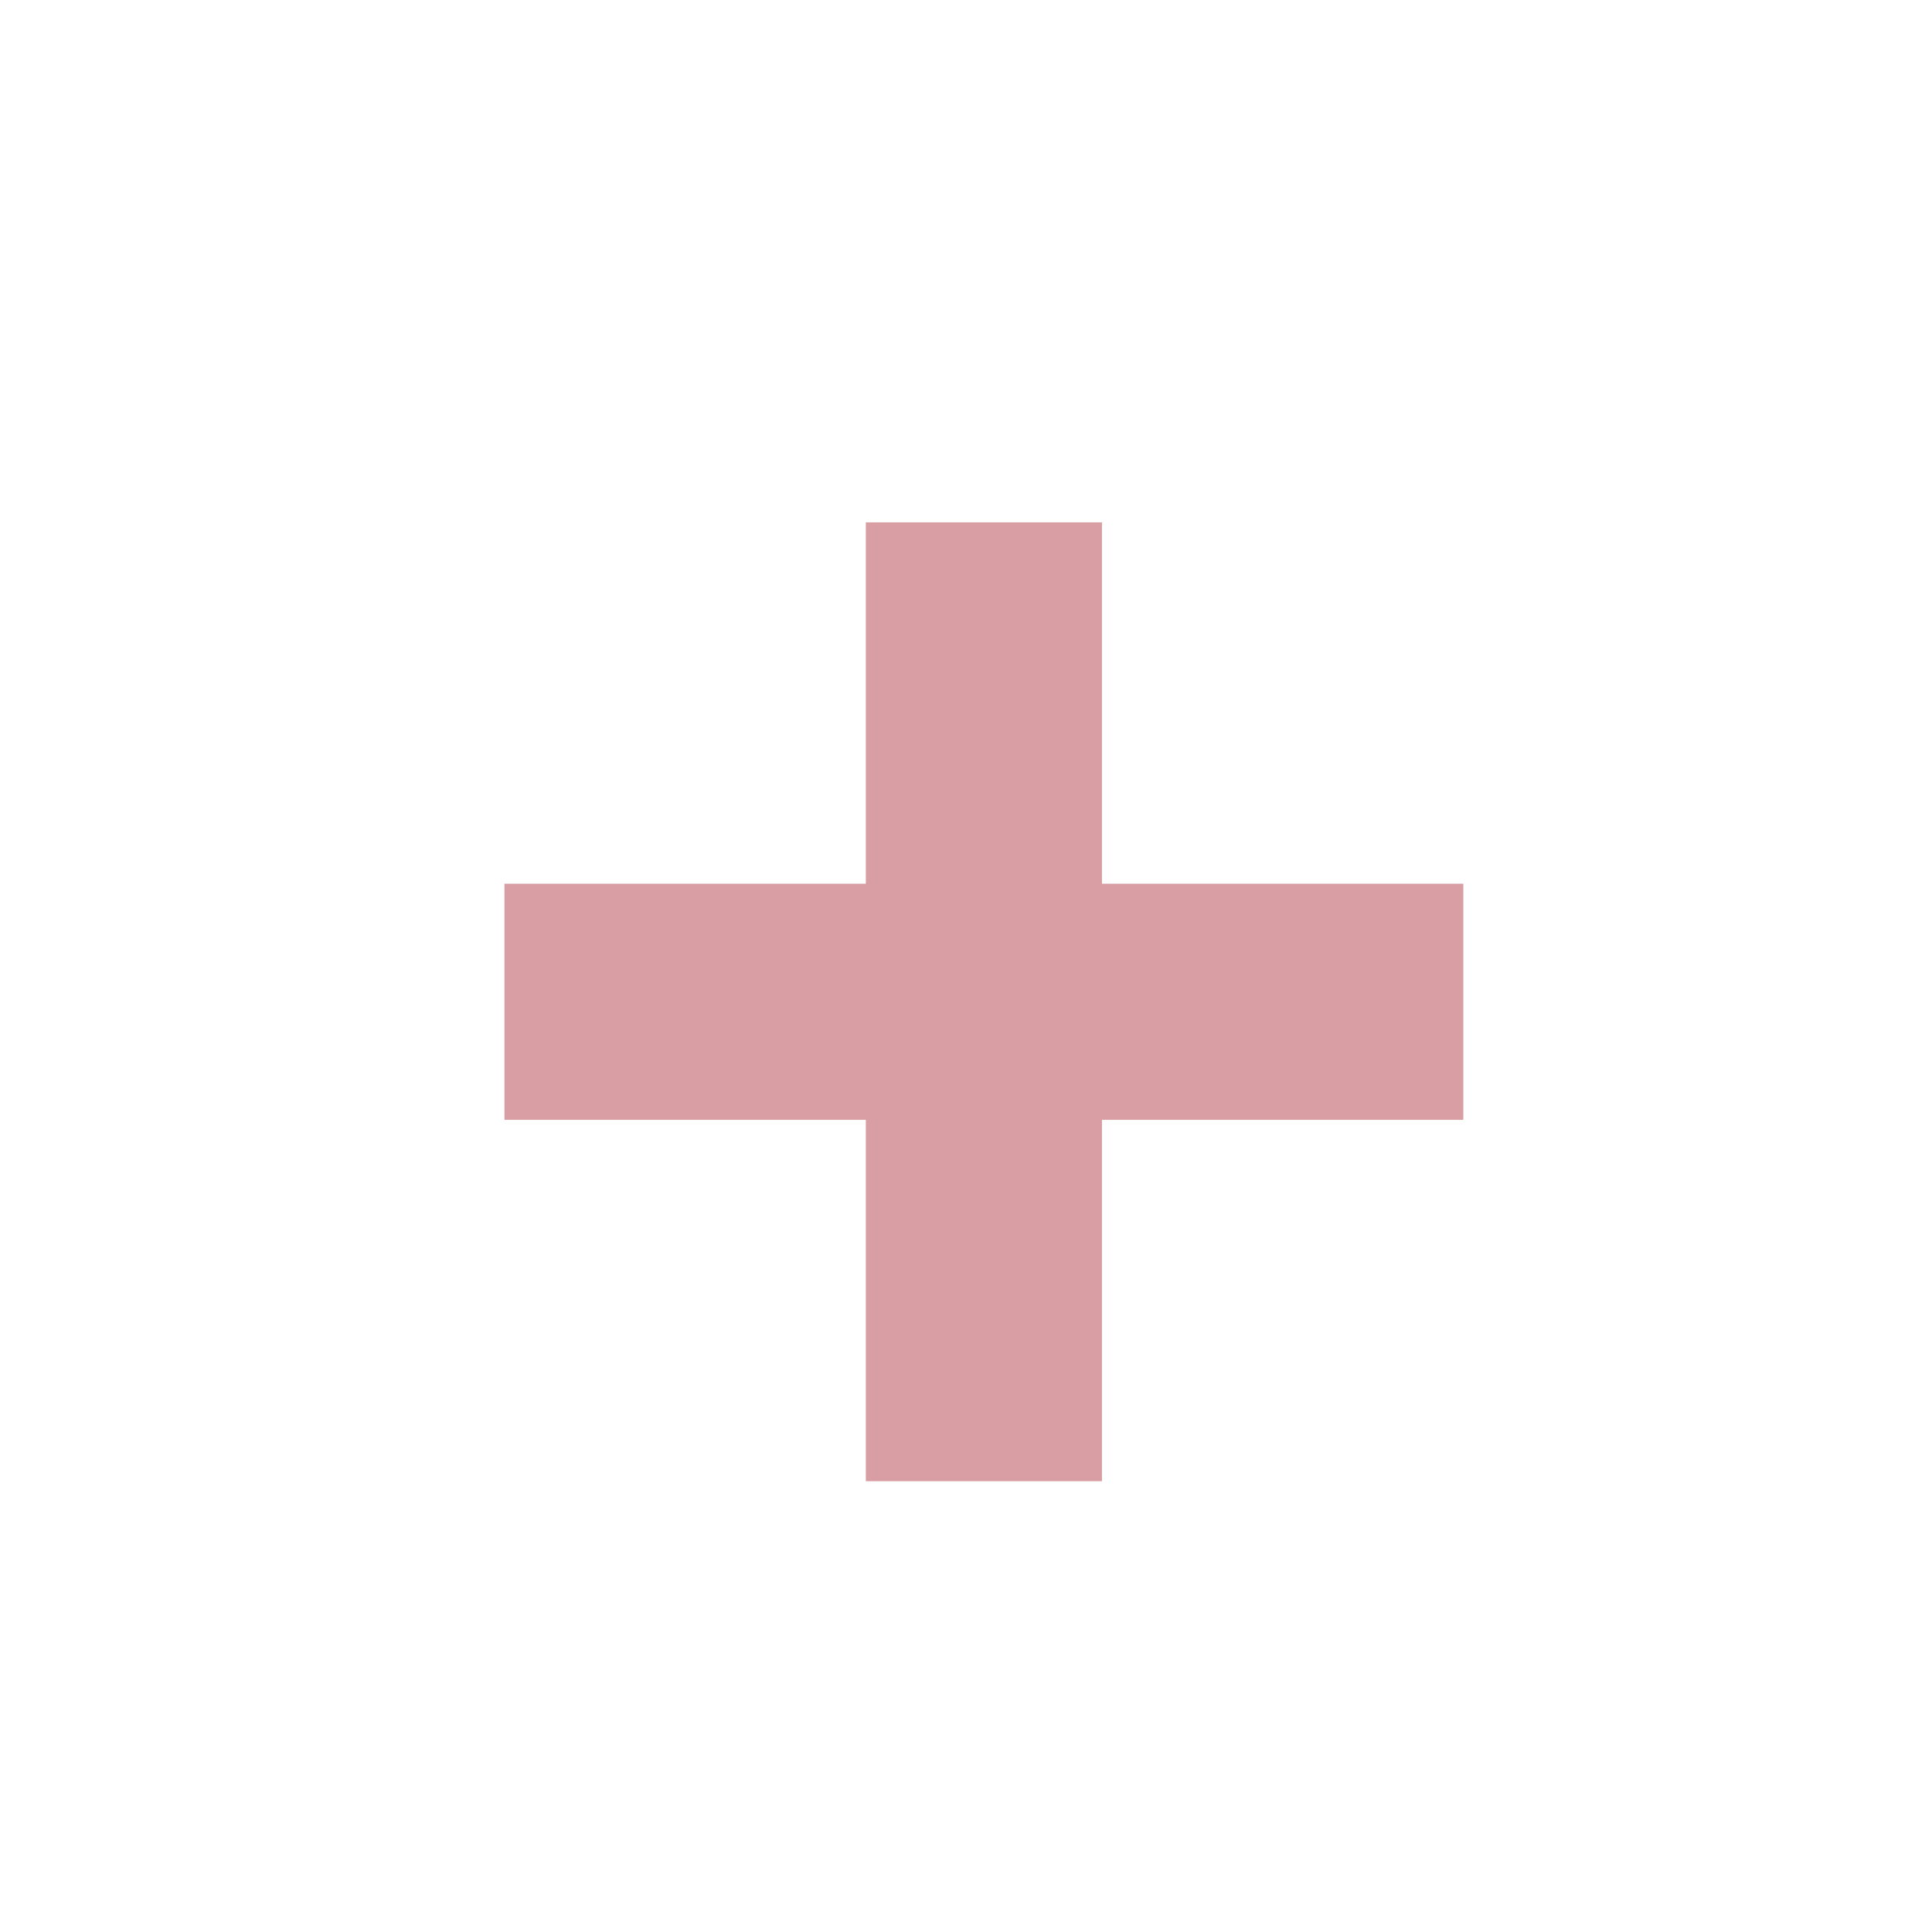
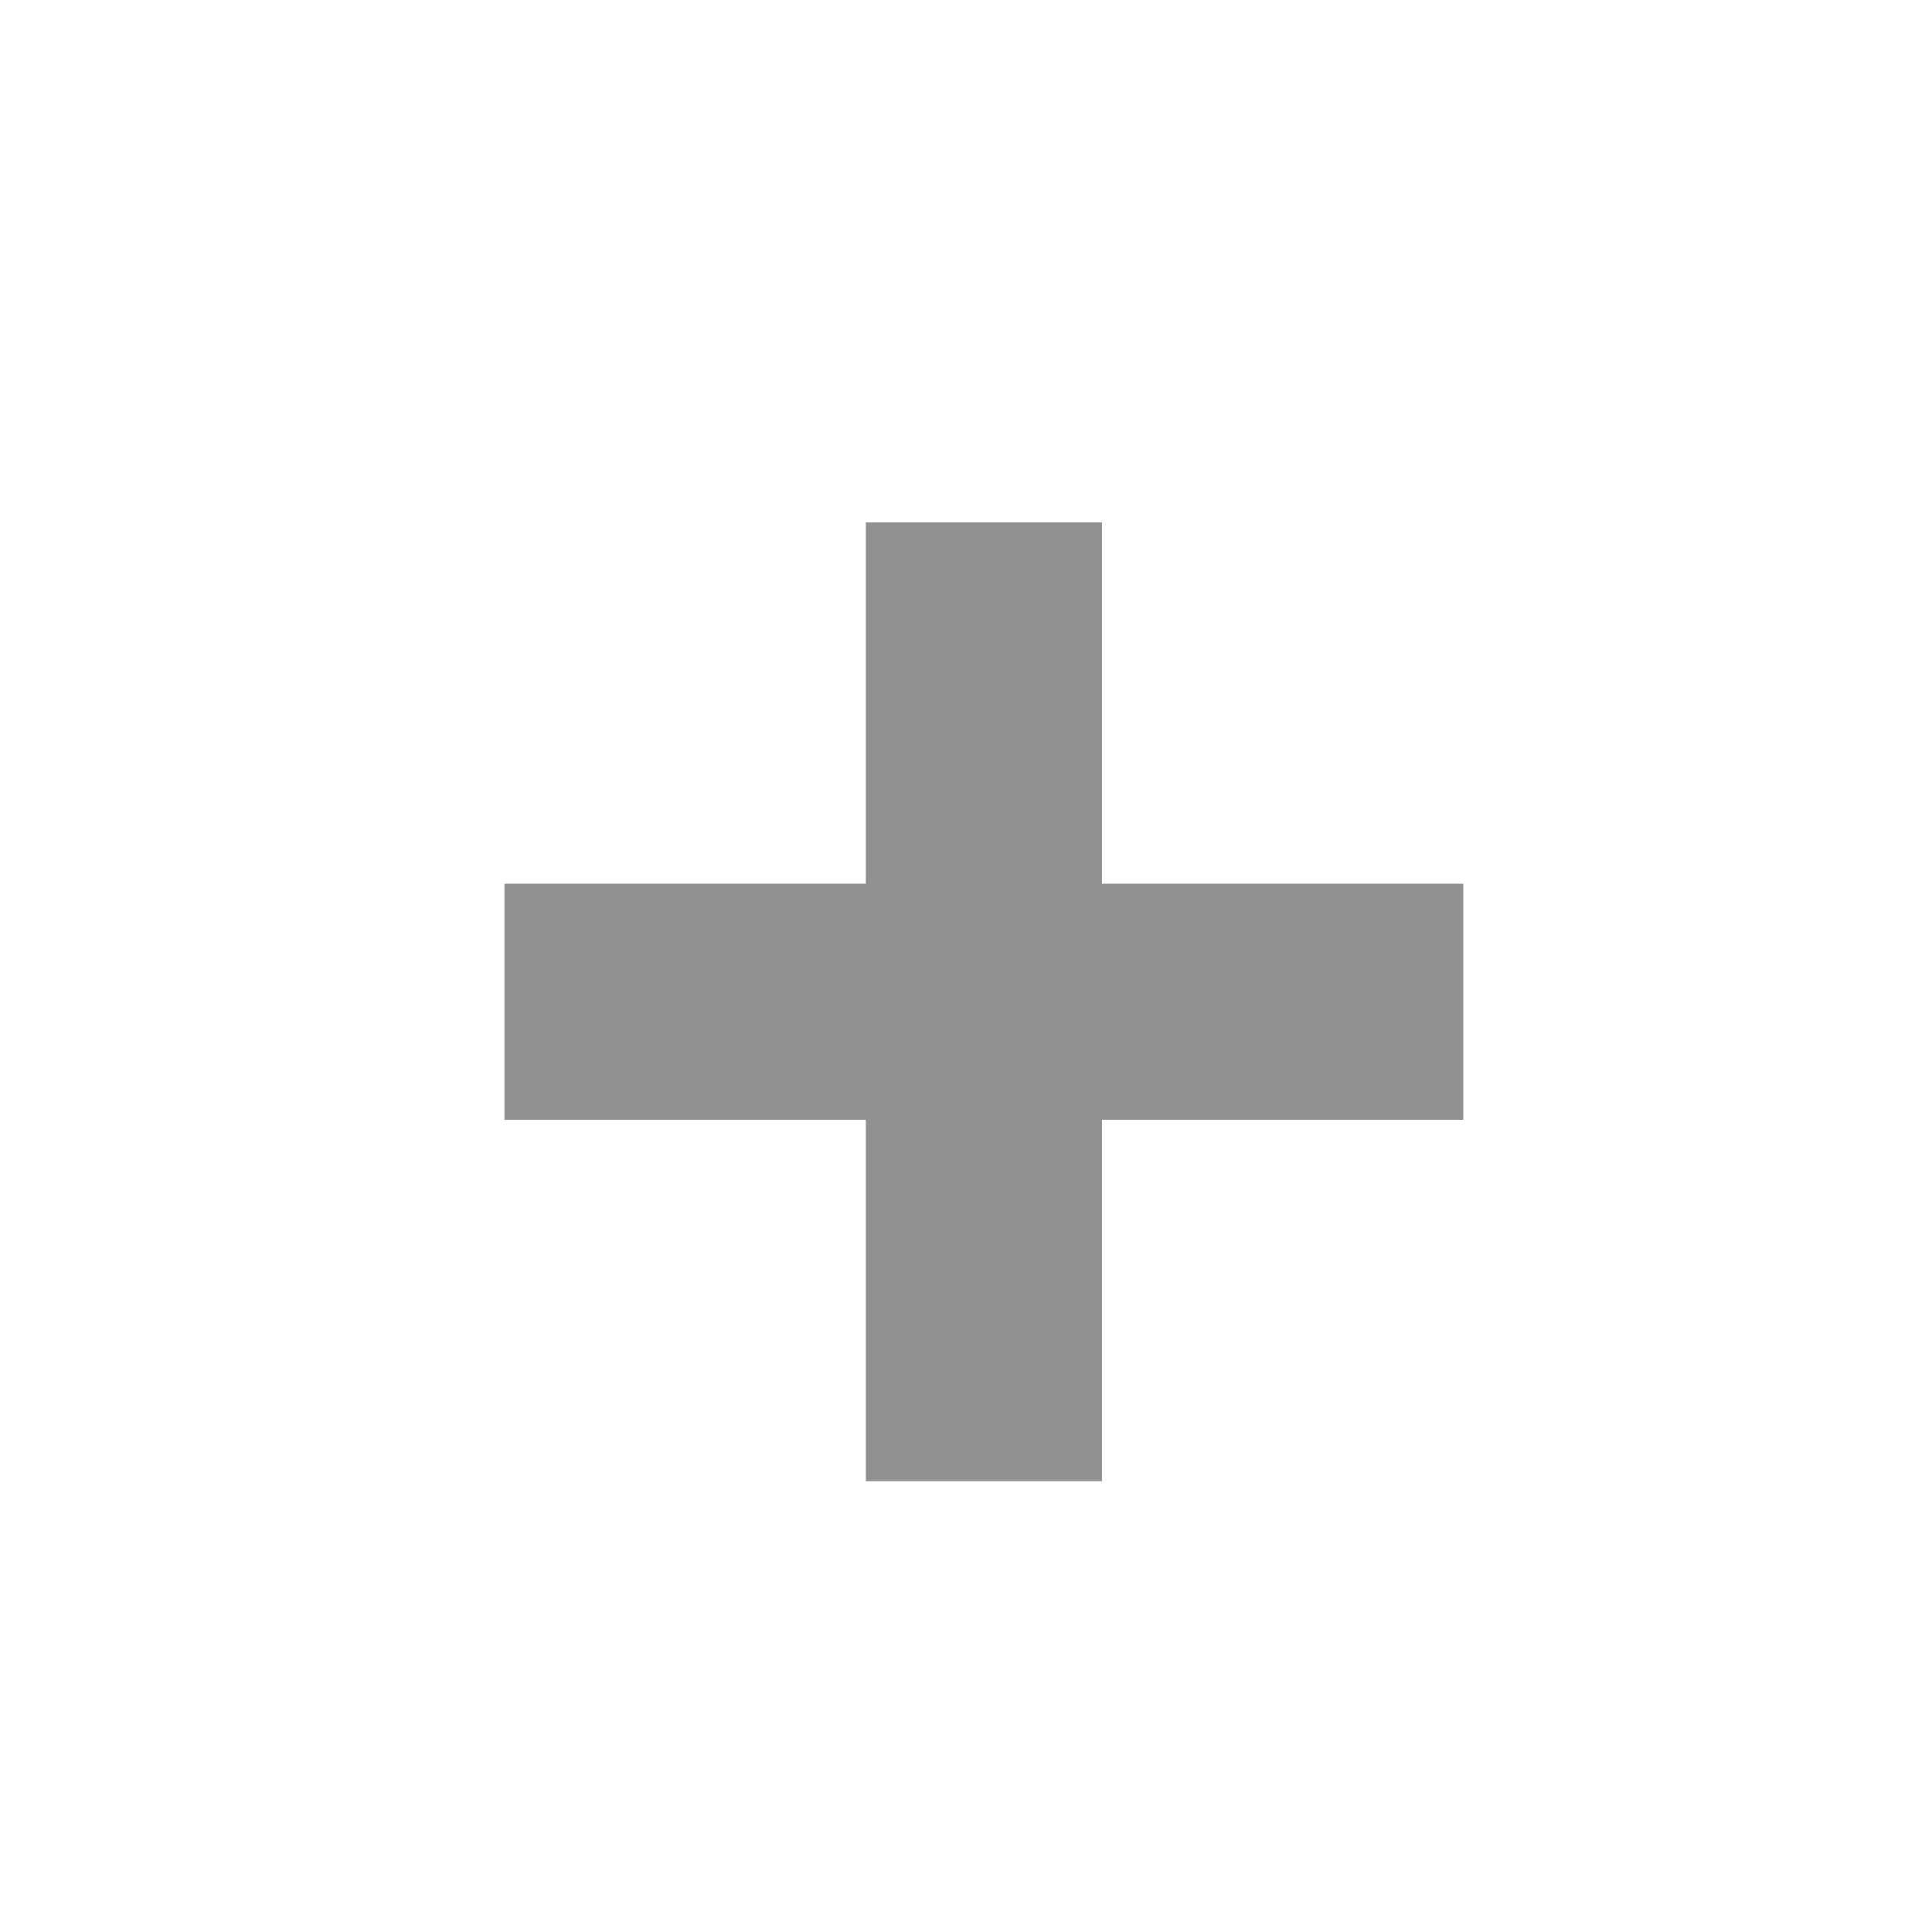
<svg xmlns="http://www.w3.org/2000/svg" version="1.1" id="Calque_1" x="0px" y="0px" viewBox="0 0 54 54" style="enable-background:new 0 0 54 54;" xml:space="preserve">
  <style type="text/css">
	.st0{fill:none;stroke:#D99EA4;stroke-width:1.5;stroke-linecap:round;stroke-linejoin:round;stroke-miterlimit:10;}
- 	.st1{fill:#D99EA4;}
+ 	.st1{fill:#919191;}
</style>
  <path class="st1" d="M40.9,31.3H30.8v10.1h-6.6V31.3H14.1v-6.6h10.1V14.6h6.6v10.1h10.1V31.3z" />
</svg>
